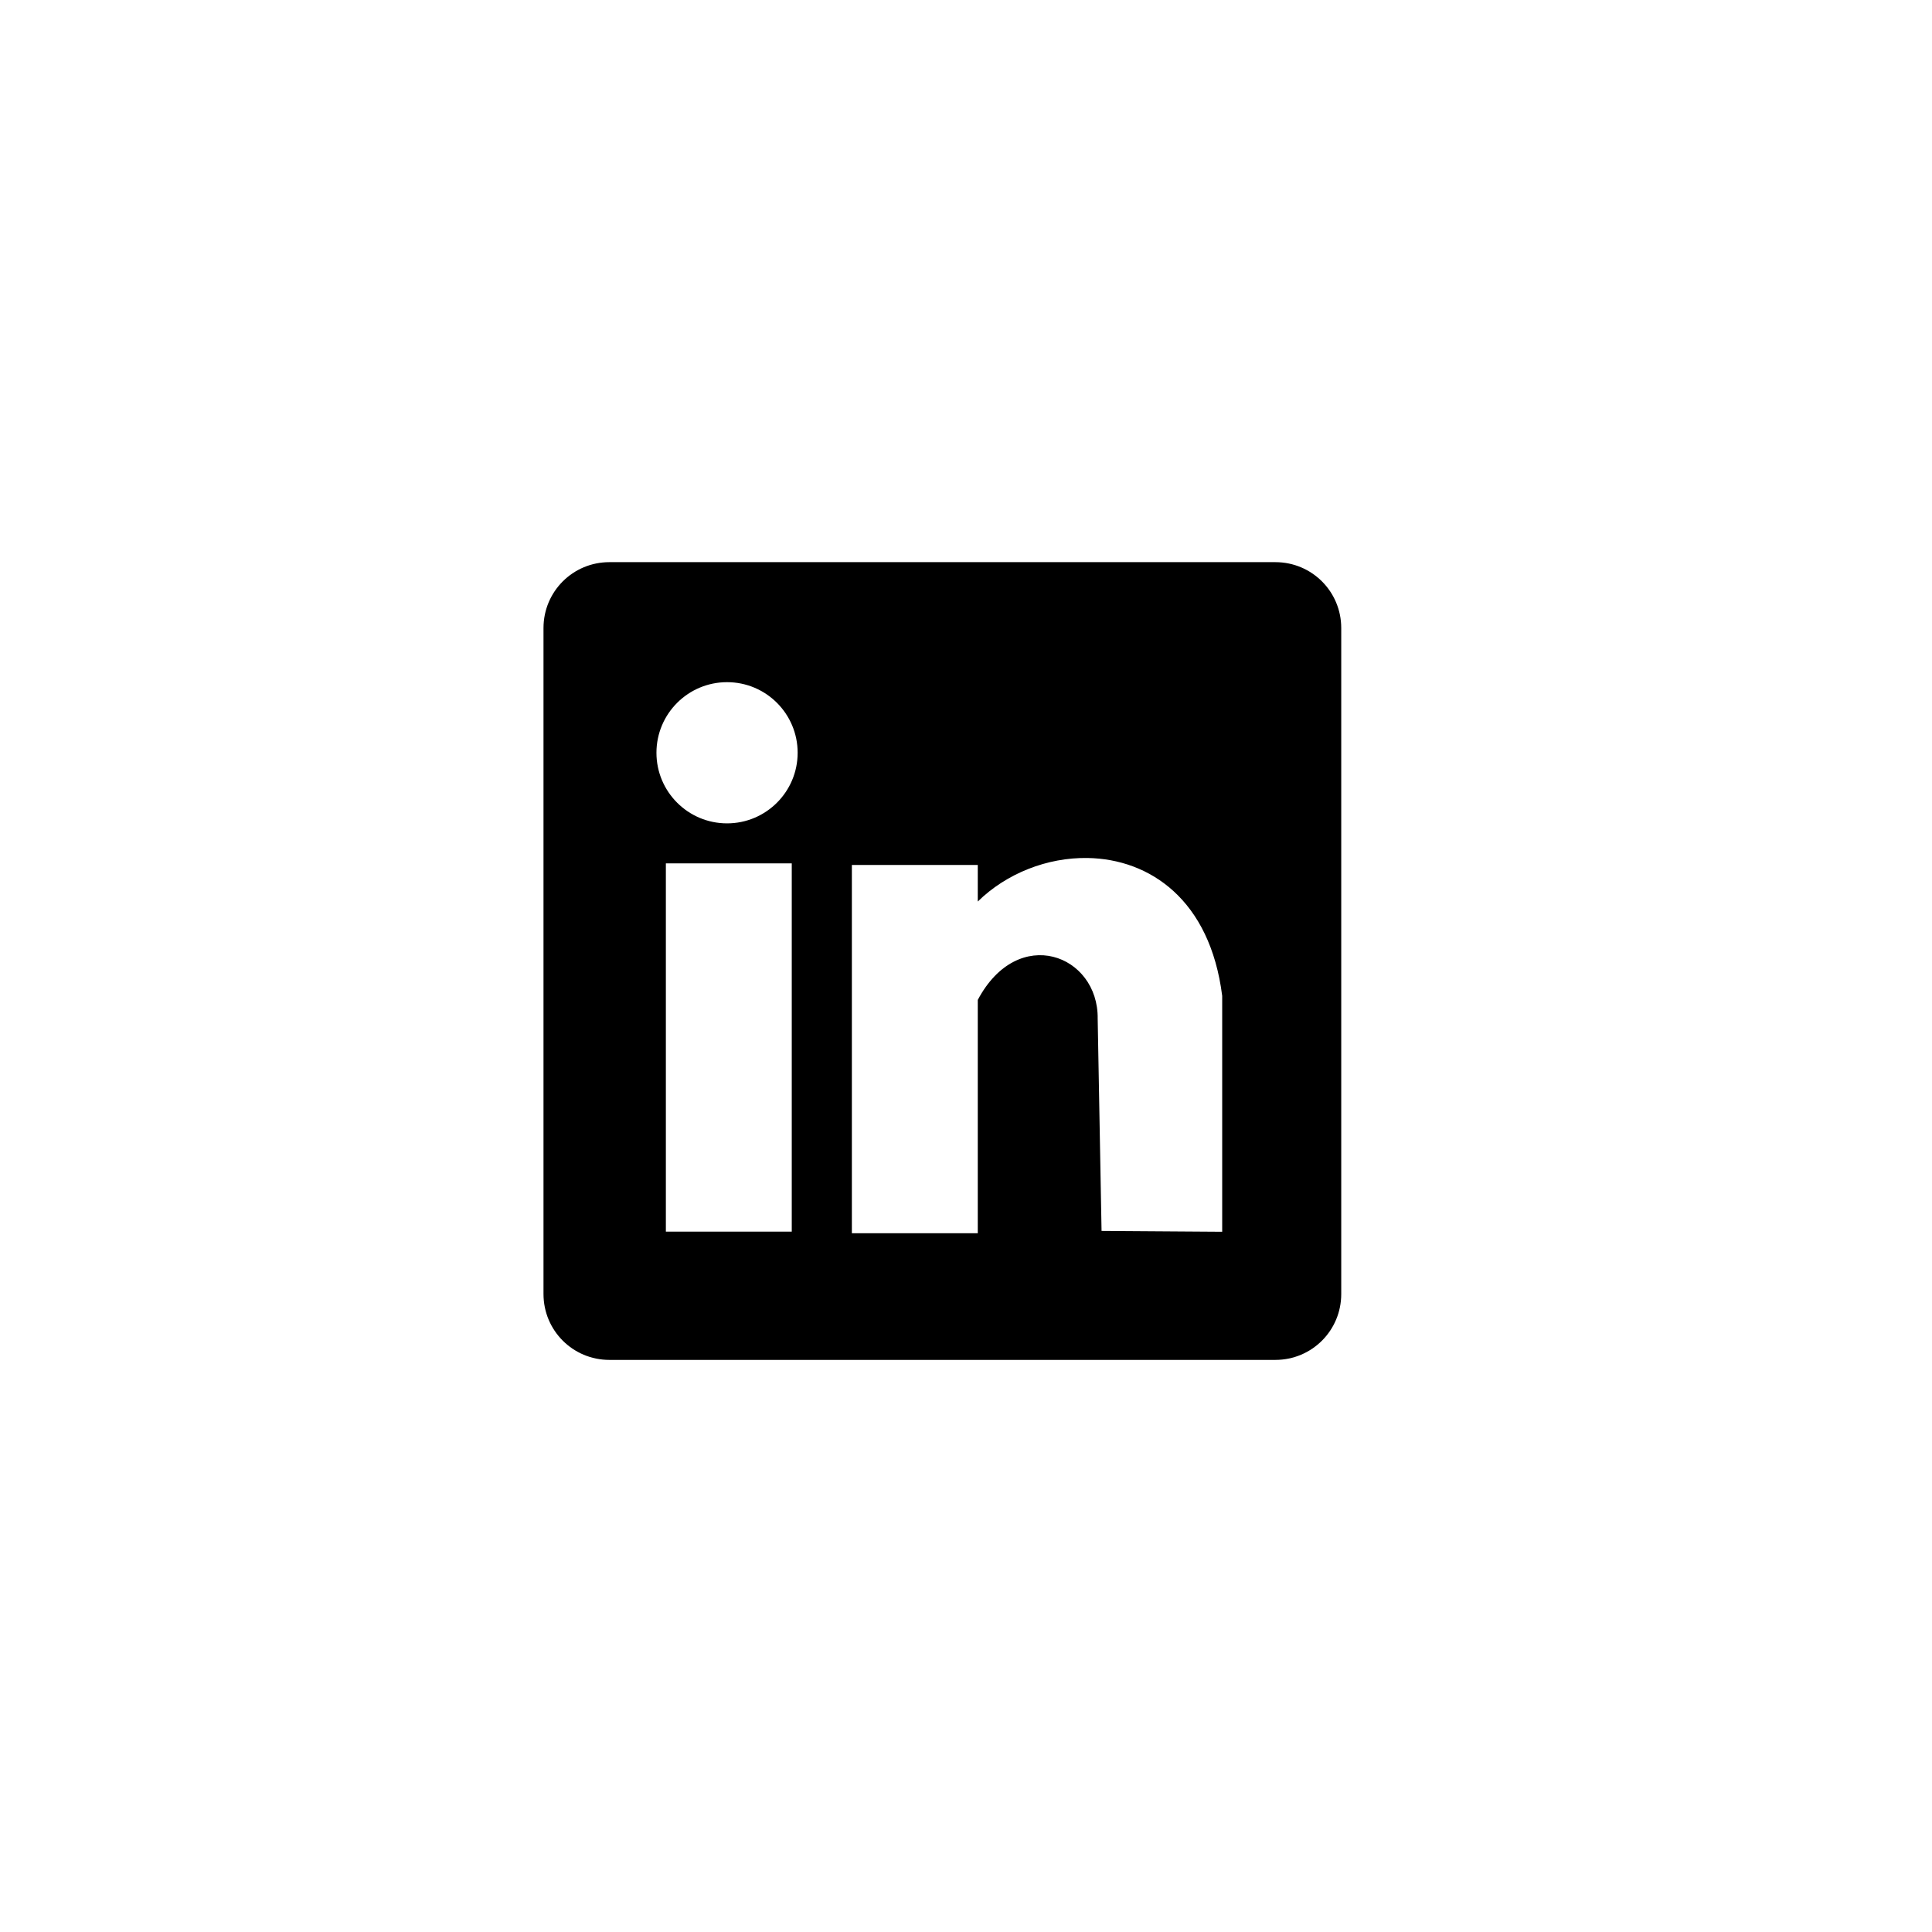
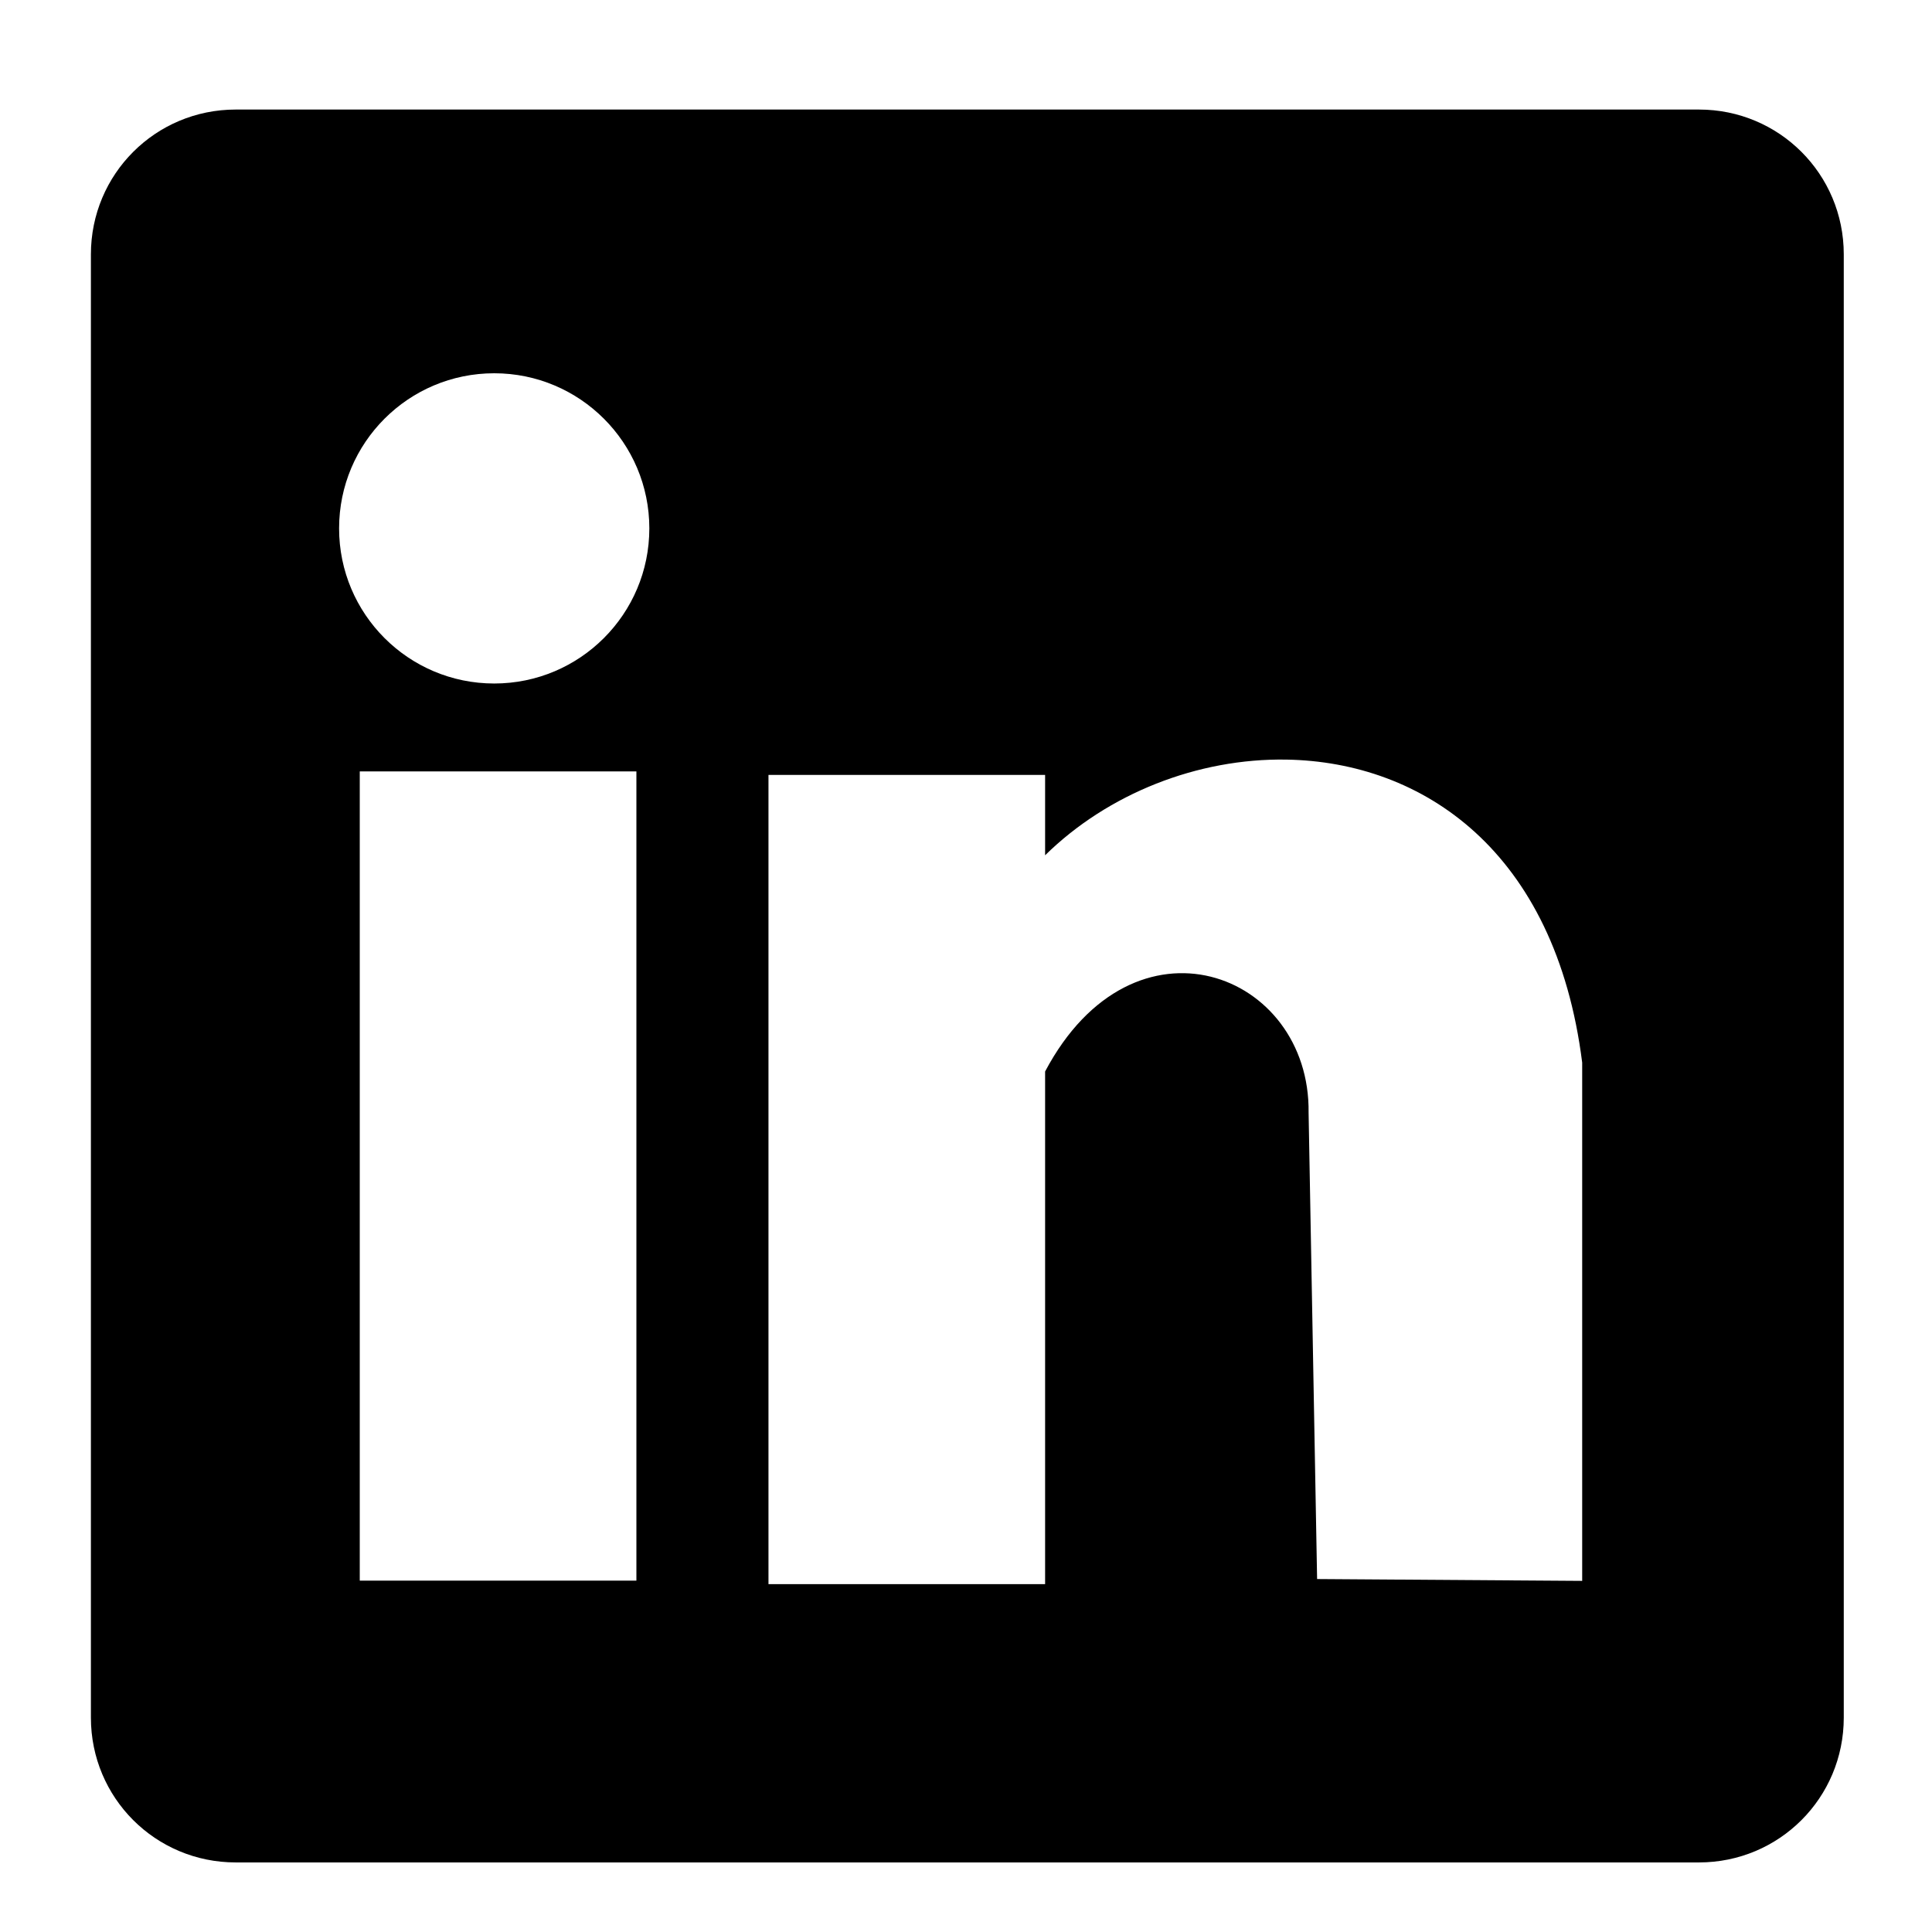
- <svg xmlns="http://www.w3.org/2000/svg" width="1080" height="1080" viewBox="0 0 1080 1080" version="1.1" id="svg1" xml:space="preserve">
-   <defs id="defs1" />
-   <g id="layer1">
-     <path id="rect1" style="opacity:1;fill:#000000;stroke:none;stroke-width:5.645" d="M 340.652 314.248 C 320.247 314.248 303.818 330.677 303.818 351.082 L 303.818 723.359 C 303.818 743.765 320.247 760.193 340.652 760.193 L 712.93 760.193 C 733.335 760.193 749.762 743.765 749.762 723.359 L 749.762 351.082 C 749.762 330.677 733.335 314.248 712.93 314.248 L 340.652 314.248 z M 406.426 381.338 A 39.464 39.464 0 0 1 445.889 420.803 A 39.464 39.464 0 0 1 406.426 460.266 A 39.464 39.464 0 0 1 366.961 420.803 A 39.464 39.464 0 0 1 406.426 381.338 z M 607.971 479.625 C 642.604 480.206 676.429 502.8 683.215 556.711 L 683.215 688.564 L 615.777 688.098 L 613.611 569.449 C 614.088 533.72 569.119 516.422 546.58 558.969 L 546.58 689.393 L 476.203 689.393 L 476.203 483.521 L 546.58 483.521 L 546.58 503.965 C 562.575 488.247 585.421 479.247 607.971 479.625 z M 372.223 482.629 L 442.6 482.629 L 442.6 688.5 L 372.223 688.5 L 372.223 482.629 z " />
-   </g>
+ <svg xmlns="http://www.w3.org/2000/svg" version="1.1" viewBox="0 0 1080 1080" xml:space="preserve">
+   <path d="m131.75 61.24c-44.837 0-80.935 36.098-80.935 80.935v818c0 44.837 36.098 80.935 80.935 80.935h818c44.837 0 80.93-36.098 80.93-80.935v-818c0-44.837-36.094-80.935-80.93-80.935zm144.52 147.42a86.714 86.714 0 0 1 86.711 86.715 86.714 86.714 0 0 1-86.711 86.711 86.714 86.714 0 0 1-86.715-86.711 86.714 86.714 0 0 1 86.715-86.715zm442.85 215.96c76.099 1.276 150.42 50.921 165.33 169.38v289.72l-148.18-1.026-4.759-260.7c1.048-78.508-97.763-116.52-147.29-23.029v286.58h-154.64v-452.36h154.64v44.92c35.146-34.536 85.345-54.312 134.89-53.482zm-518.01 6.6h154.64v452.36h-154.64z" />
</svg>
